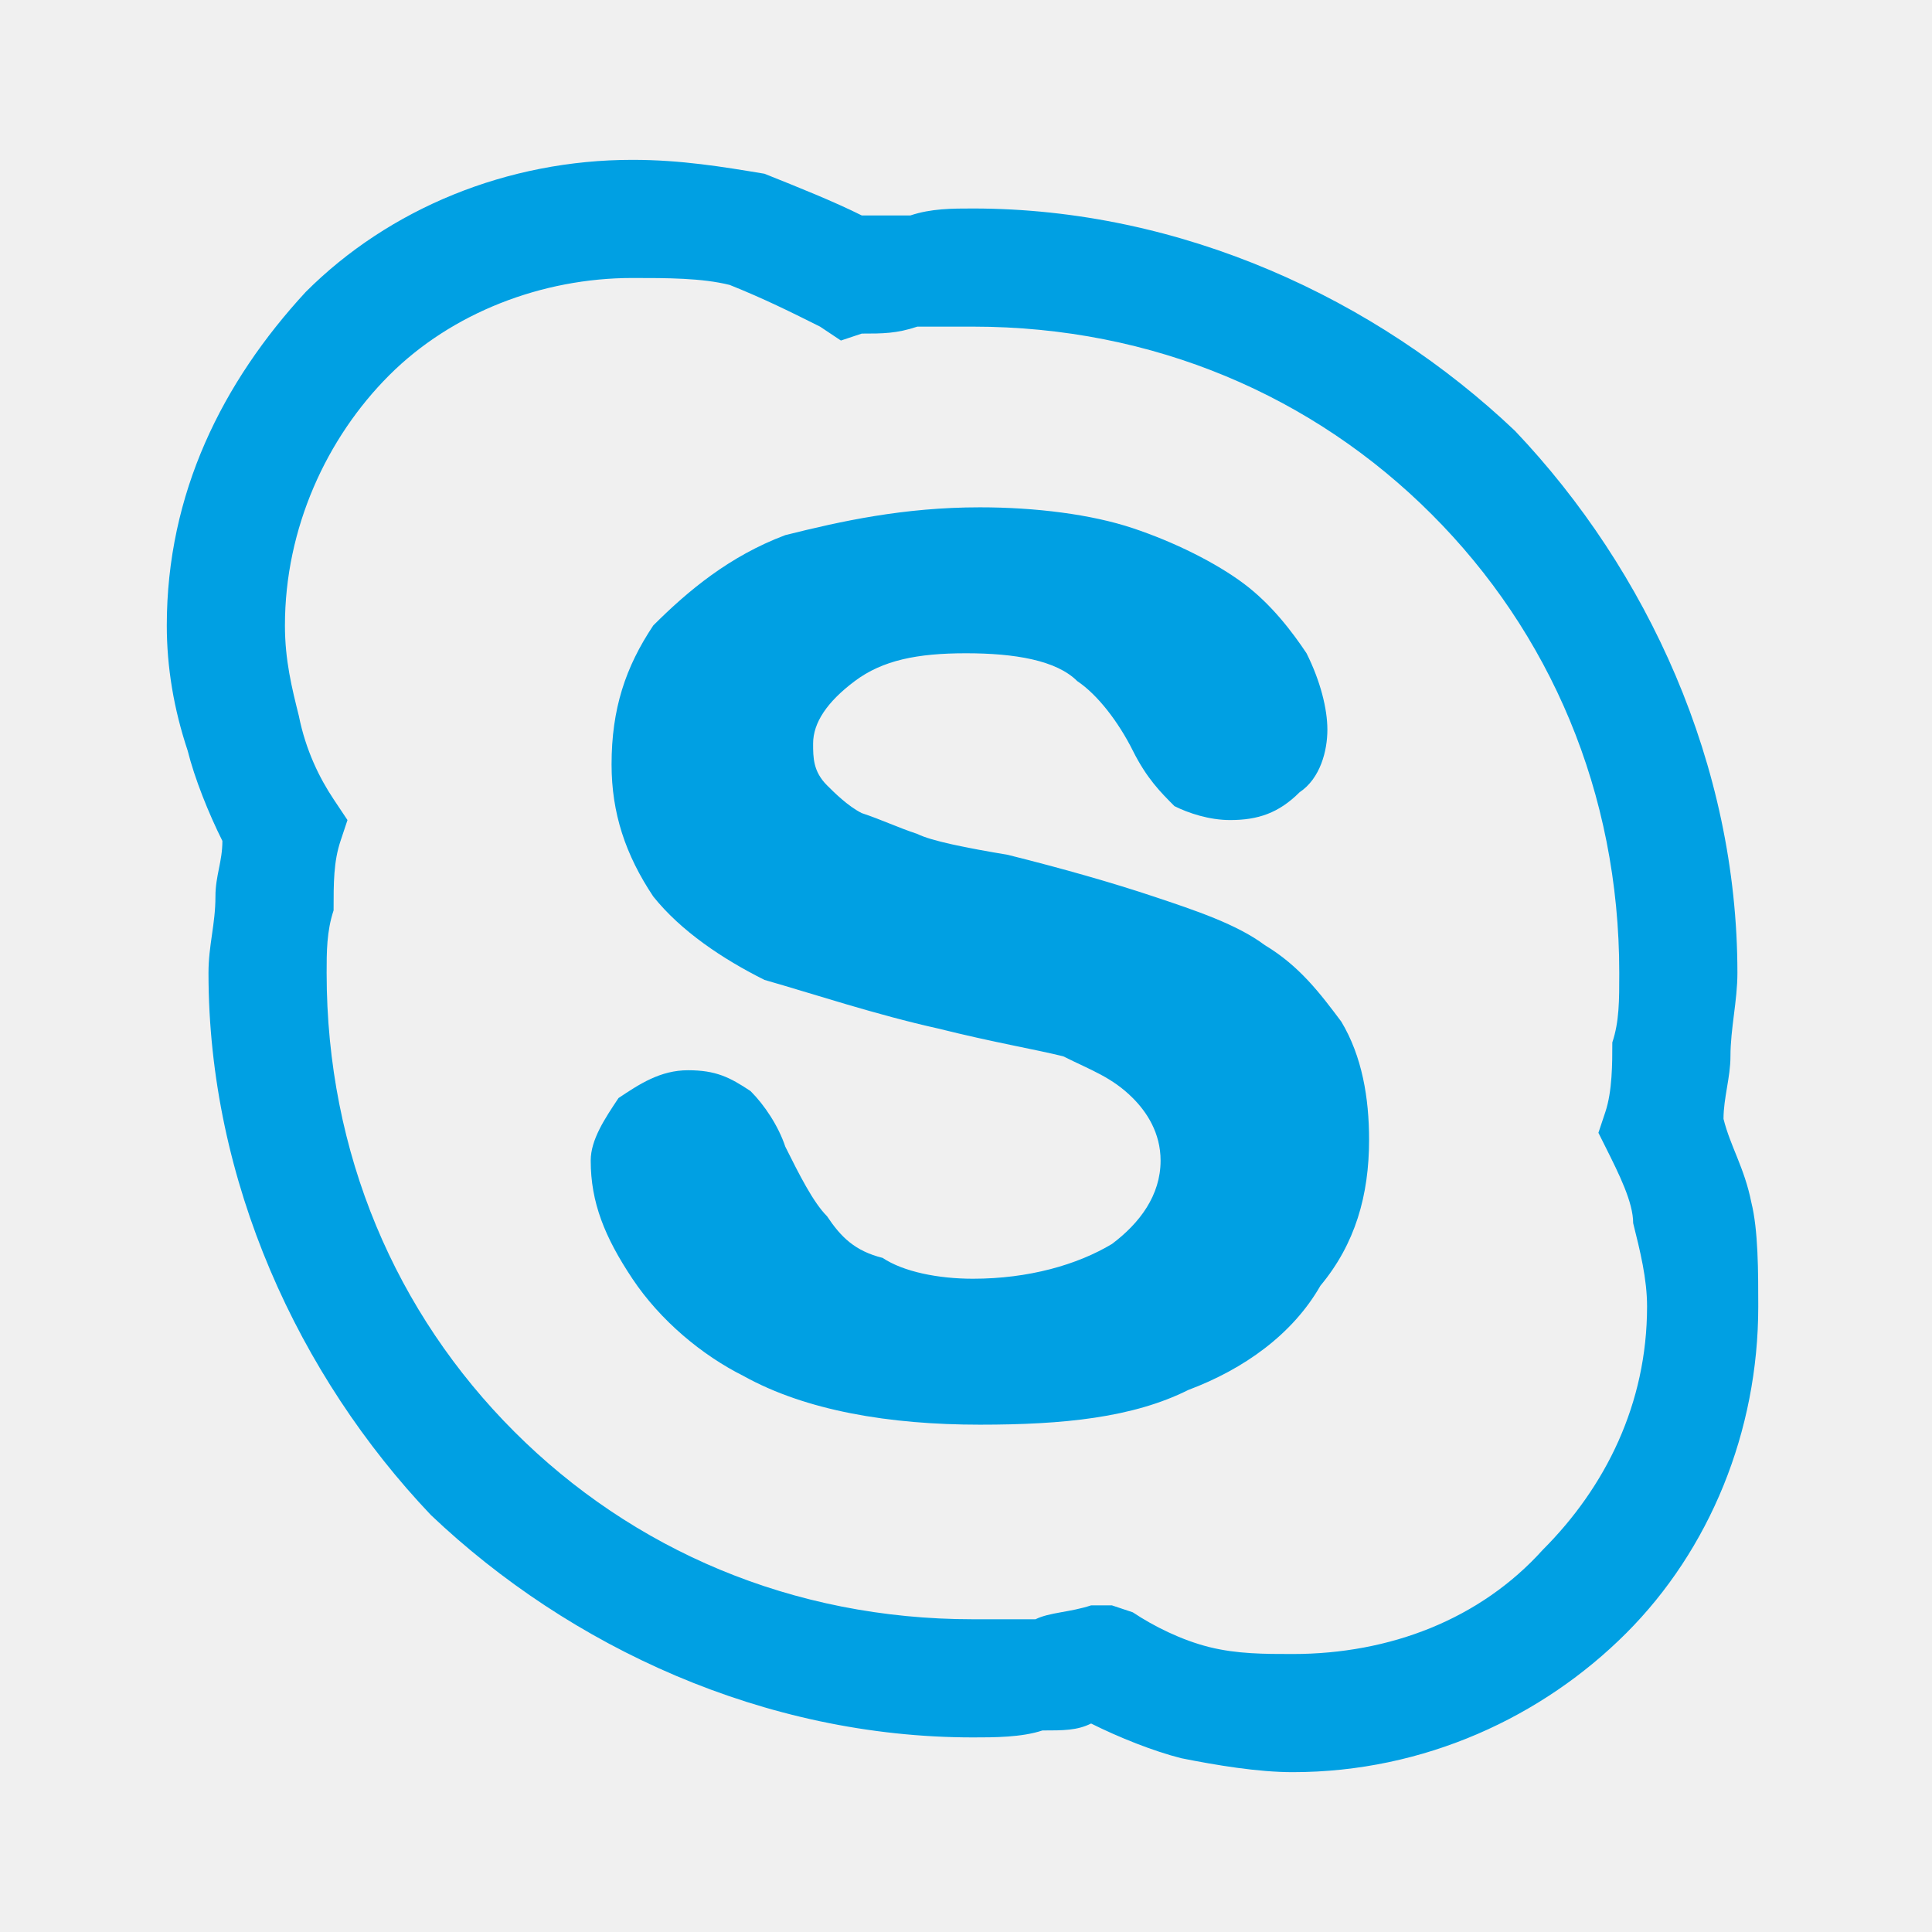
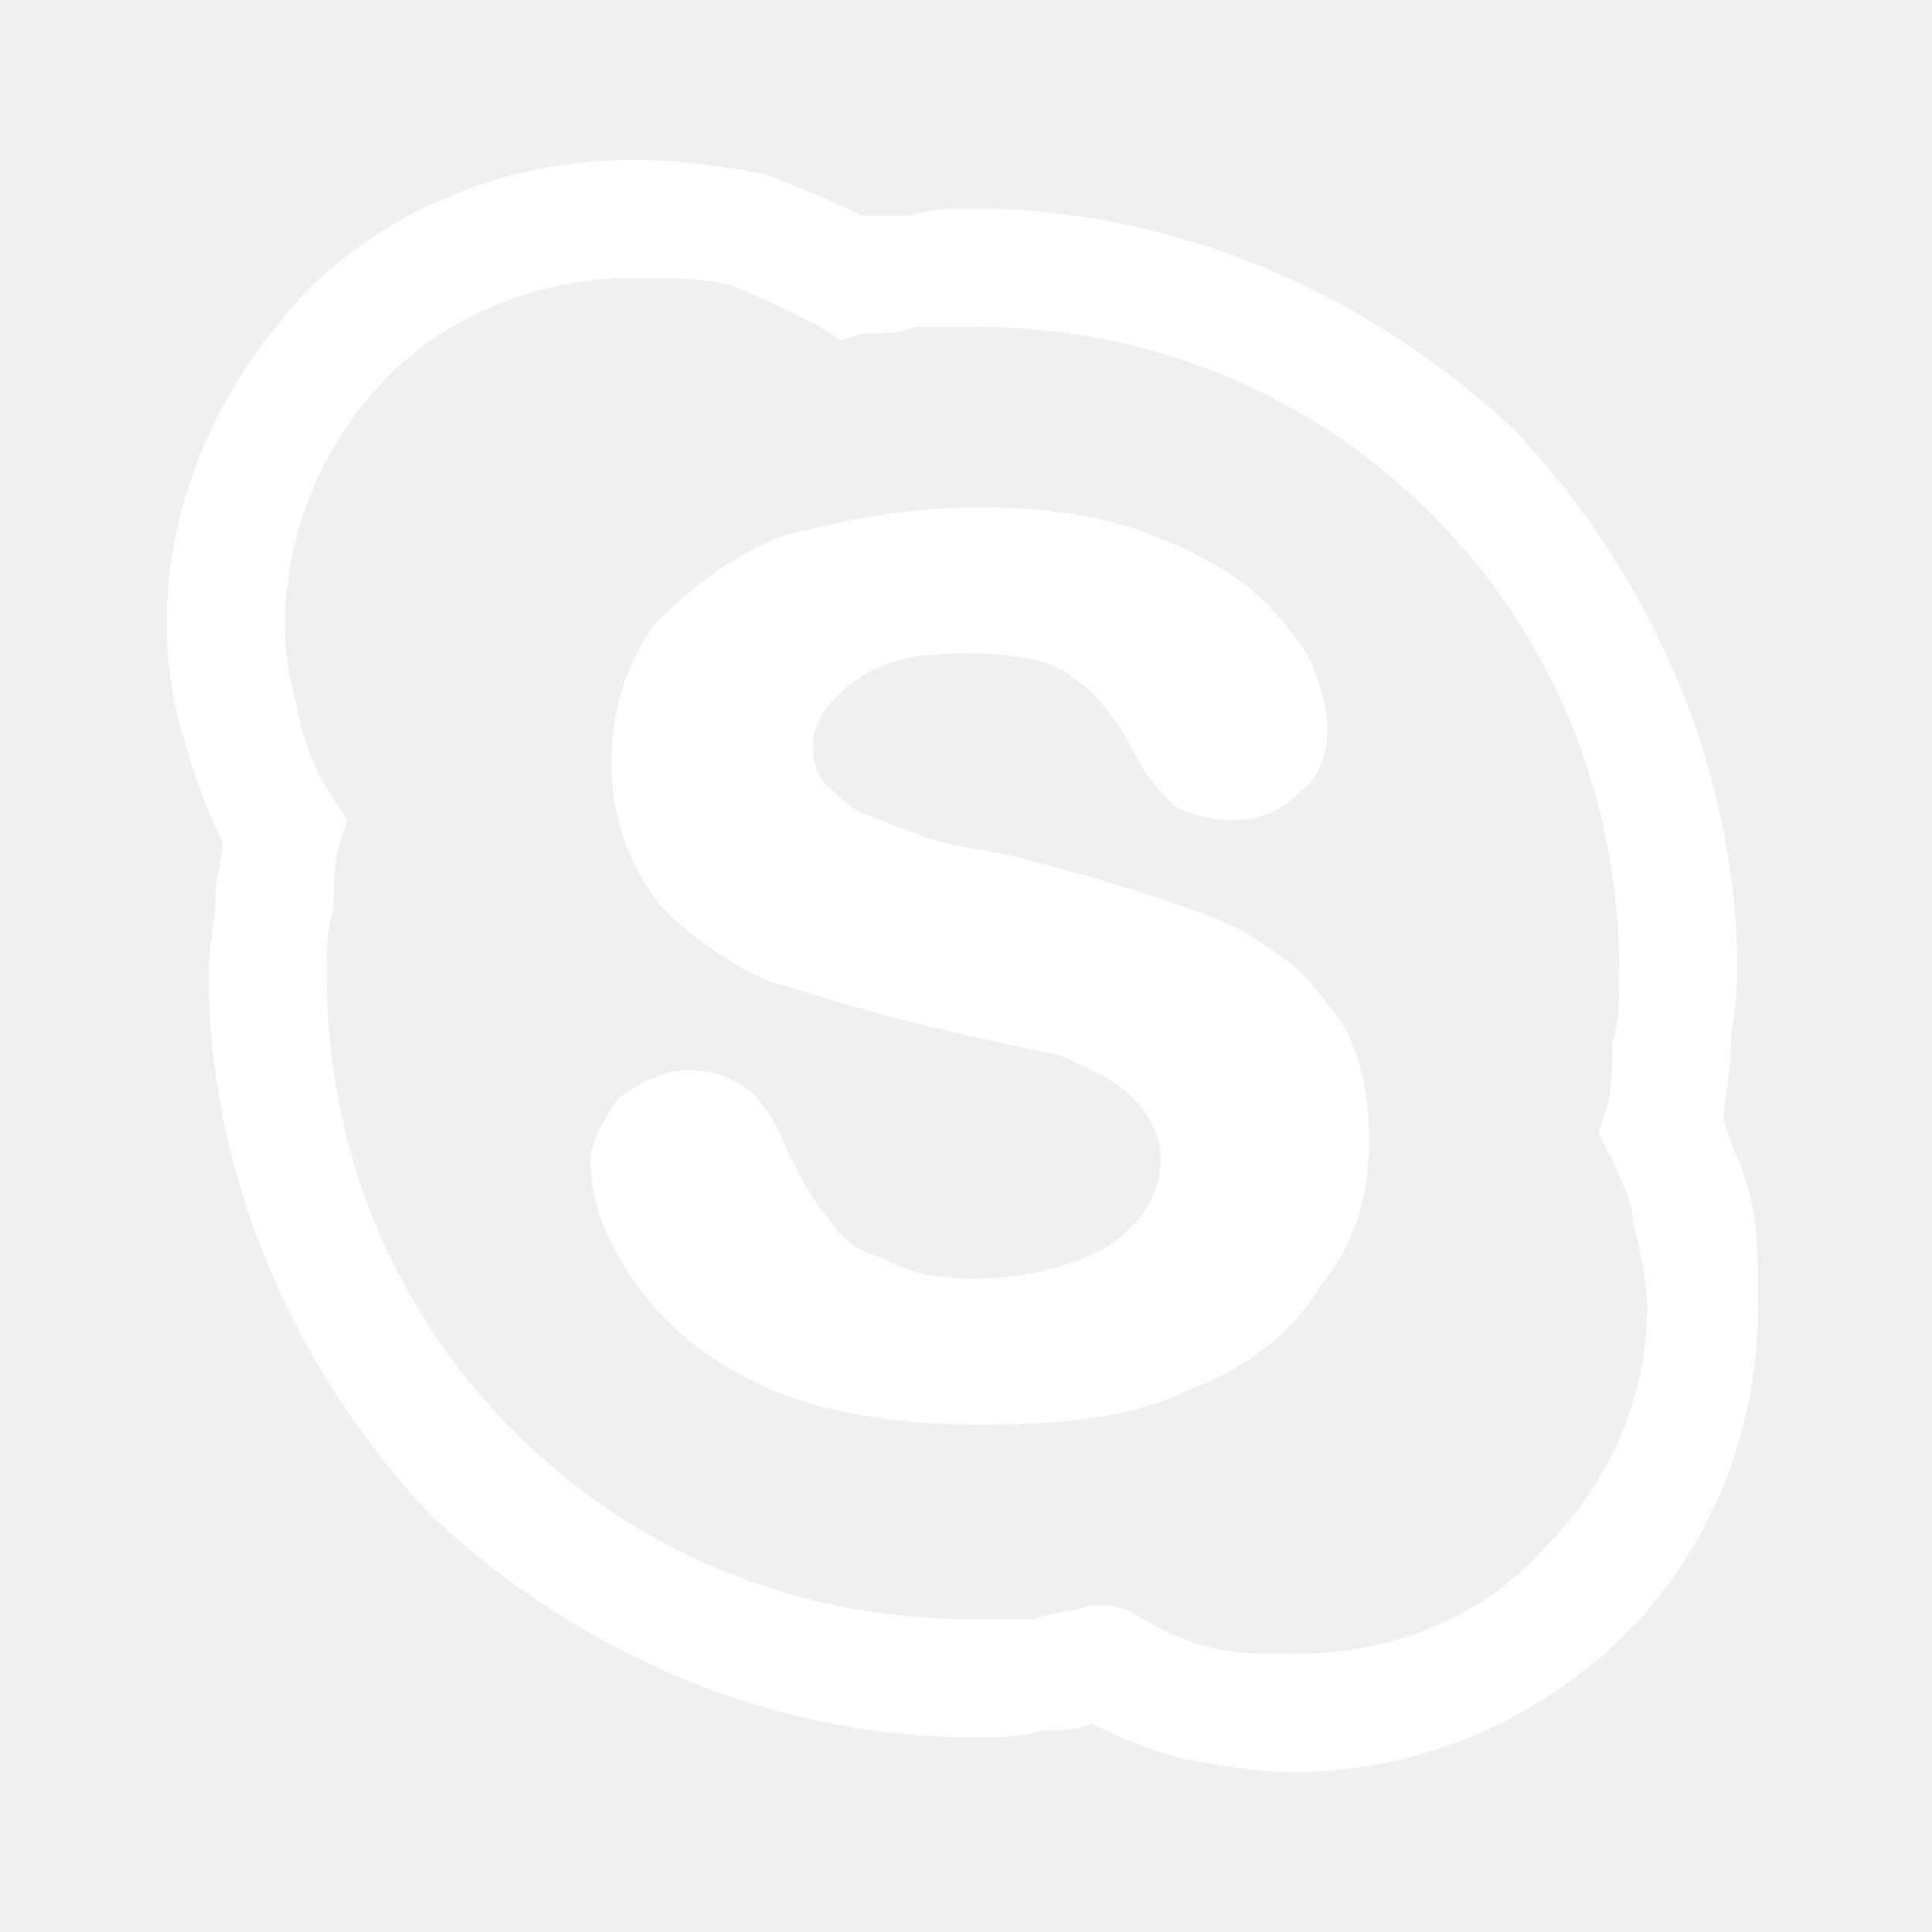
<svg xmlns="http://www.w3.org/2000/svg" xml:space="preserve" width="0.278in" height="0.278in" version="1.1" style="shape-rendering:geometricPrecision; text-rendering:geometricPrecision; image-rendering:optimizeQuality; fill-rule:evenodd; clip-rule:evenodd" viewBox="0 0 278 278">
  <defs>
    <style type="text/css">
   
-     .fil0 {fill:#00A0E3;fill-rule:nonzero}
+     .fil0 {fill:#fff;fill-rule:nonzero}
   
  </style>
  </defs>
  <g id="Слой_x0020_1">
    <path class="fil0" d="M248 161c1,4 3,7 4,12 1,4 1,10 1,15 0,18 -7,35 -19,47 -12,12 -29,20 -48,20 -5,0 -11,-1 -16,-2 -4,-1 -9,-3 -13,-5 -2,1 -4,1 -7,1 -3,1 -7,1 -10,1 -30,0 -58,-13 -78,-32 -19,-20 -32,-48 -32,-78 0,-4 1,-7 1,-11 0,-3 1,-5 1,-8 -2,-4 -4,-9 -5,-13 -2,-6 -3,-12 -3,-18 0,-19 8,-35 20,-48 12,-12 29,-19 47,-19 7,0 13,1 19,2 5,2 10,4 14,6 2,0 5,0 7,0 3,-1 6,-1 9,-1 30,0 58,13 78,32 19,20 32,48 32,78 0,4 -1,8 -1,12 0,3 -1,6 -1,9zm-135 -84c-8,3 -14,8 -19,13 -4,6 -6,12 -6,20 0,7 2,13 6,19 4,5 10,9 16,12 7,2 16,5 25,7 8,2 14,3 18,4 4,2 7,3 10,6 2,2 4,5 4,9 0,5 -3,9 -7,12 -5,3 -12,5 -20,5 -5,0 -10,-1 -13,-3 -4,-1 -6,-3 -8,-6 -2,-2 -4,-6 -6,-10 -1,-3 -3,-6 -5,-8 -3,-2 -5,-3 -9,-3 -4,0 -7,2 -10,4 -2,3 -4,6 -4,9 0,6 2,11 6,17 4,6 10,11 16,14 9,5 21,7 34,7 12,0 22,-1 30,-5 8,-3 15,-8 19,-15 5,-6 7,-13 7,-21 0,-6 -1,-12 -4,-17 -3,-4 -6,-8 -11,-11 -4,-3 -10,-5 -16,-7 -6,-2 -13,-4 -21,-6 -6,-1 -11,-2 -13,-3 -3,-1 -5,-2 -8,-3 -2,-1 -4,-3 -5,-4 -2,-2 -2,-4 -2,-6 0,-3 2,-6 6,-9 4,-3 9,-4 16,-4 7,0 13,1 16,4 3,2 6,6 8,10 2,4 4,6 6,8 2,1 5,2 8,2 4,0 7,-1 10,-4 3,-2 4,-6 4,-9 0,-3 -1,-7 -3,-11 -2,-3 -5,-7 -9,-10 -4,-3 -10,-6 -16,-8 -6,-2 -14,-3 -22,-3 -11,0 -20,2 -28,4zm122 99c0,-3 -2,-7 -4,-11l-1 -2 1 -3c1,-3 1,-7 1,-10 1,-3 1,-6 1,-10 0,-26 -10,-49 -27,-66 -17,-17 -40,-27 -66,-27 -3,0 -5,0 -8,0 -3,1 -5,1 -8,1l-3 1 -3 -2c-4,-2 -8,-4 -13,-6 -4,-1 -9,-1 -14,-1 -13,0 -26,5 -35,14 -9,9 -15,22 -15,36 0,5 1,9 2,13 1,5 3,9 5,12l2 3 -1 3c-1,3 -1,6 -1,10 -1,3 -1,6 -1,9 0,26 10,49 27,66 17,17 40,27 66,27 3,0 6,0 9,0 2,-1 5,-1 8,-2l3 0 3 1c3,2 7,4 11,5 4,1 8,1 12,1 14,0 27,-5 36,-15 9,-9 15,-21 15,-35 0,-4 -1,-8 -2,-12z" />
  </g>
</svg>
